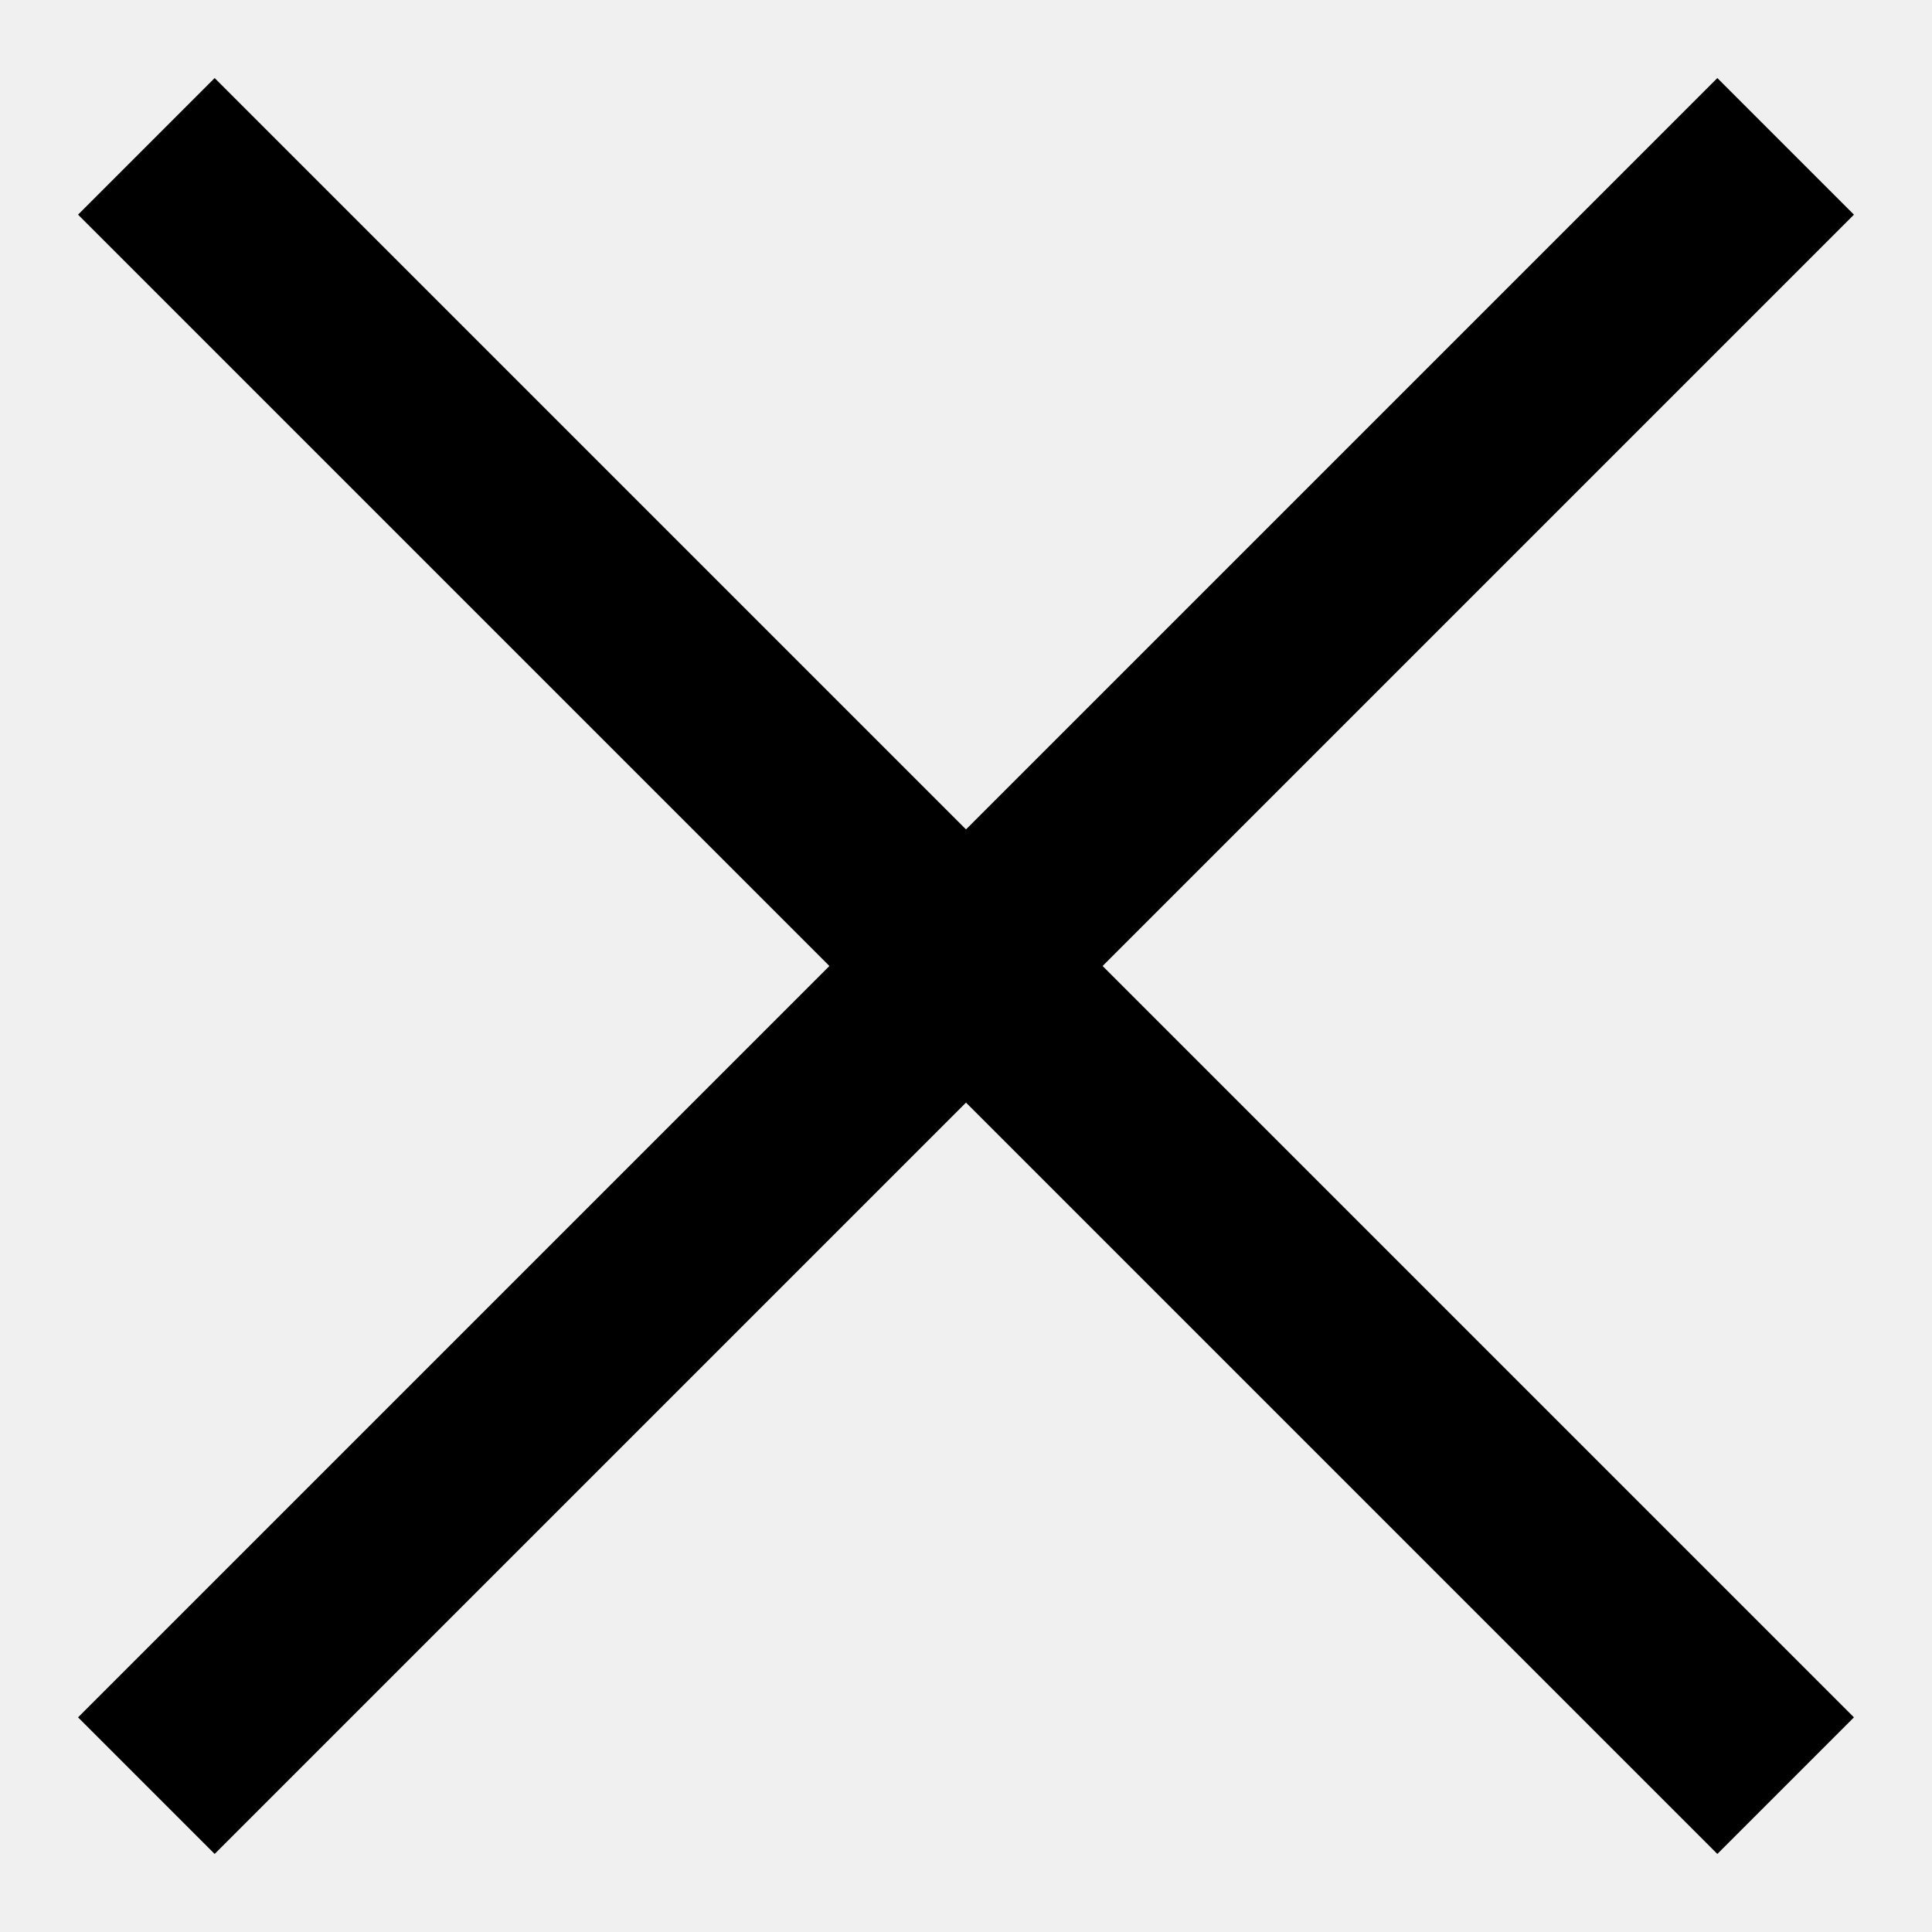
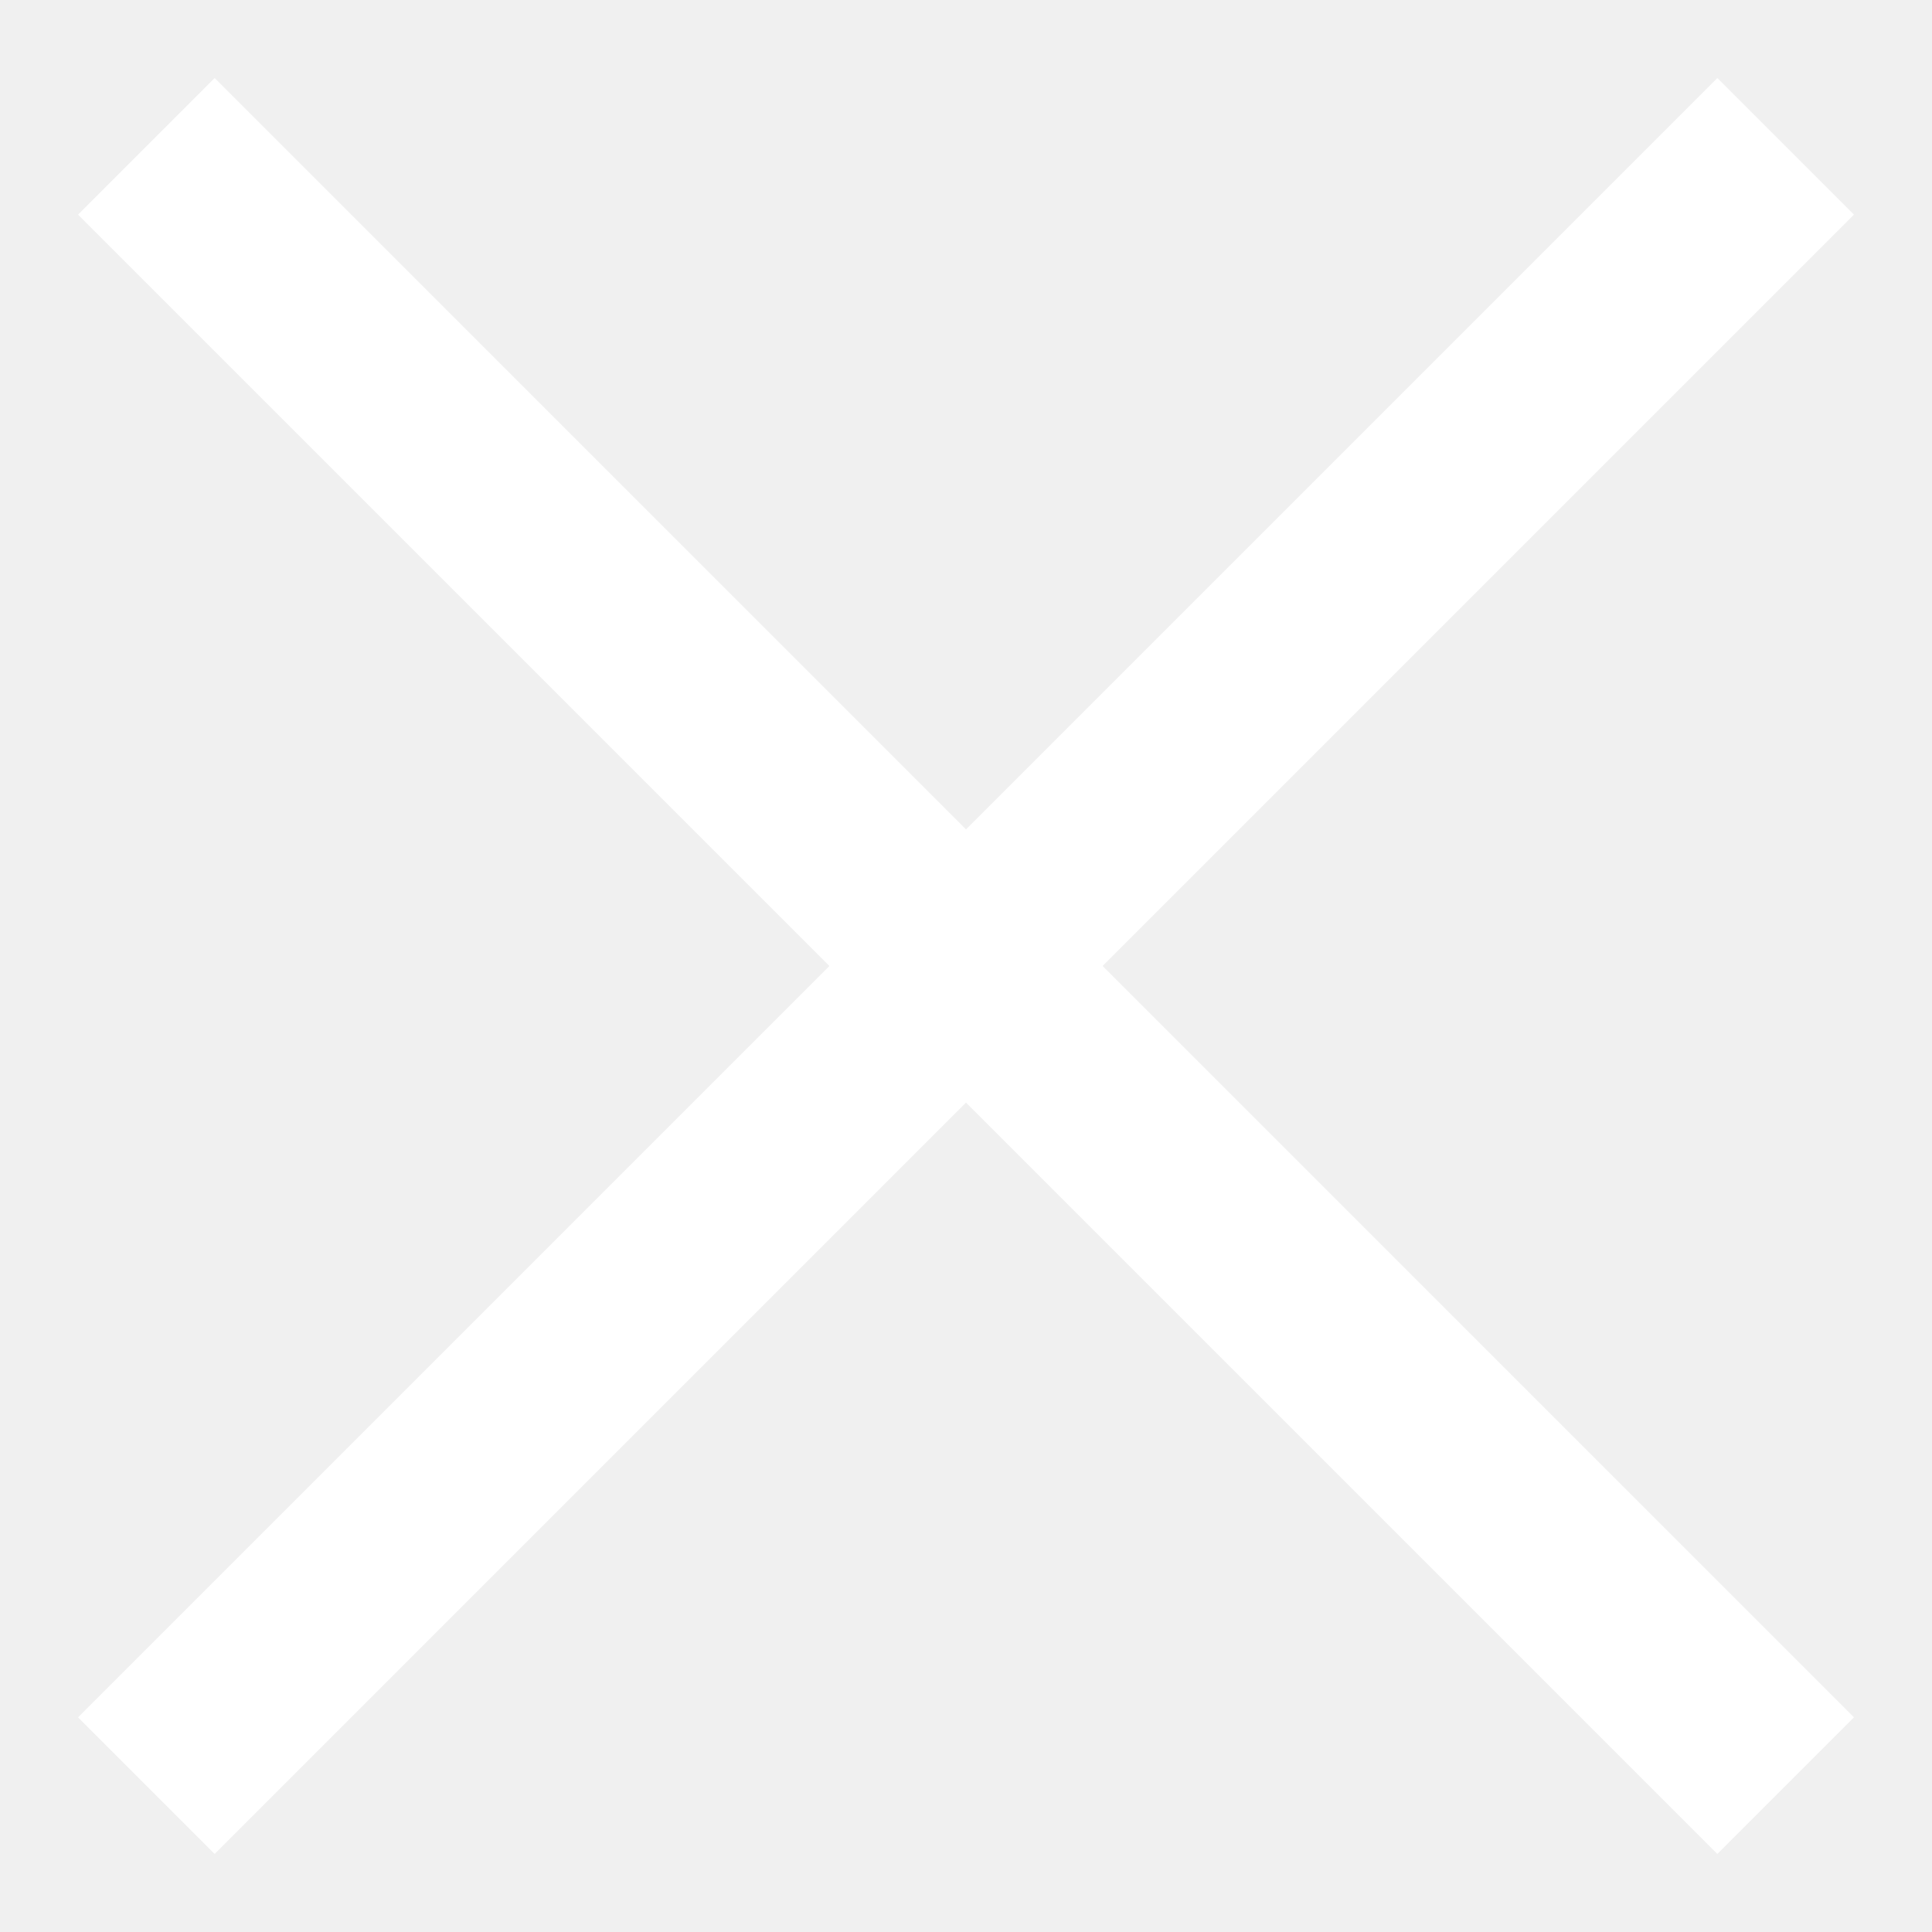
<svg xmlns="http://www.w3.org/2000/svg" width="20" height="20">
-   <path d="M17.778.808l1.414 1.414L11.414 10l7.778 7.778-1.414 1.414L10 11.414l-7.778 7.778-1.414-1.414L8.586 10 .808 2.222 2.222.808 10 8.586 17.778.808z" fill="#000000" fill-rule="evenodd" />
+   <path d="M17.778.808l1.414 1.414L11.414 10l7.778 7.778-1.414 1.414L10 11.414l-7.778 7.778-1.414-1.414L8.586 10 .808 2.222 2.222.808 10 8.586 17.778.808z" fill="#fff" fill-rule="evenodd" />
</svg>
